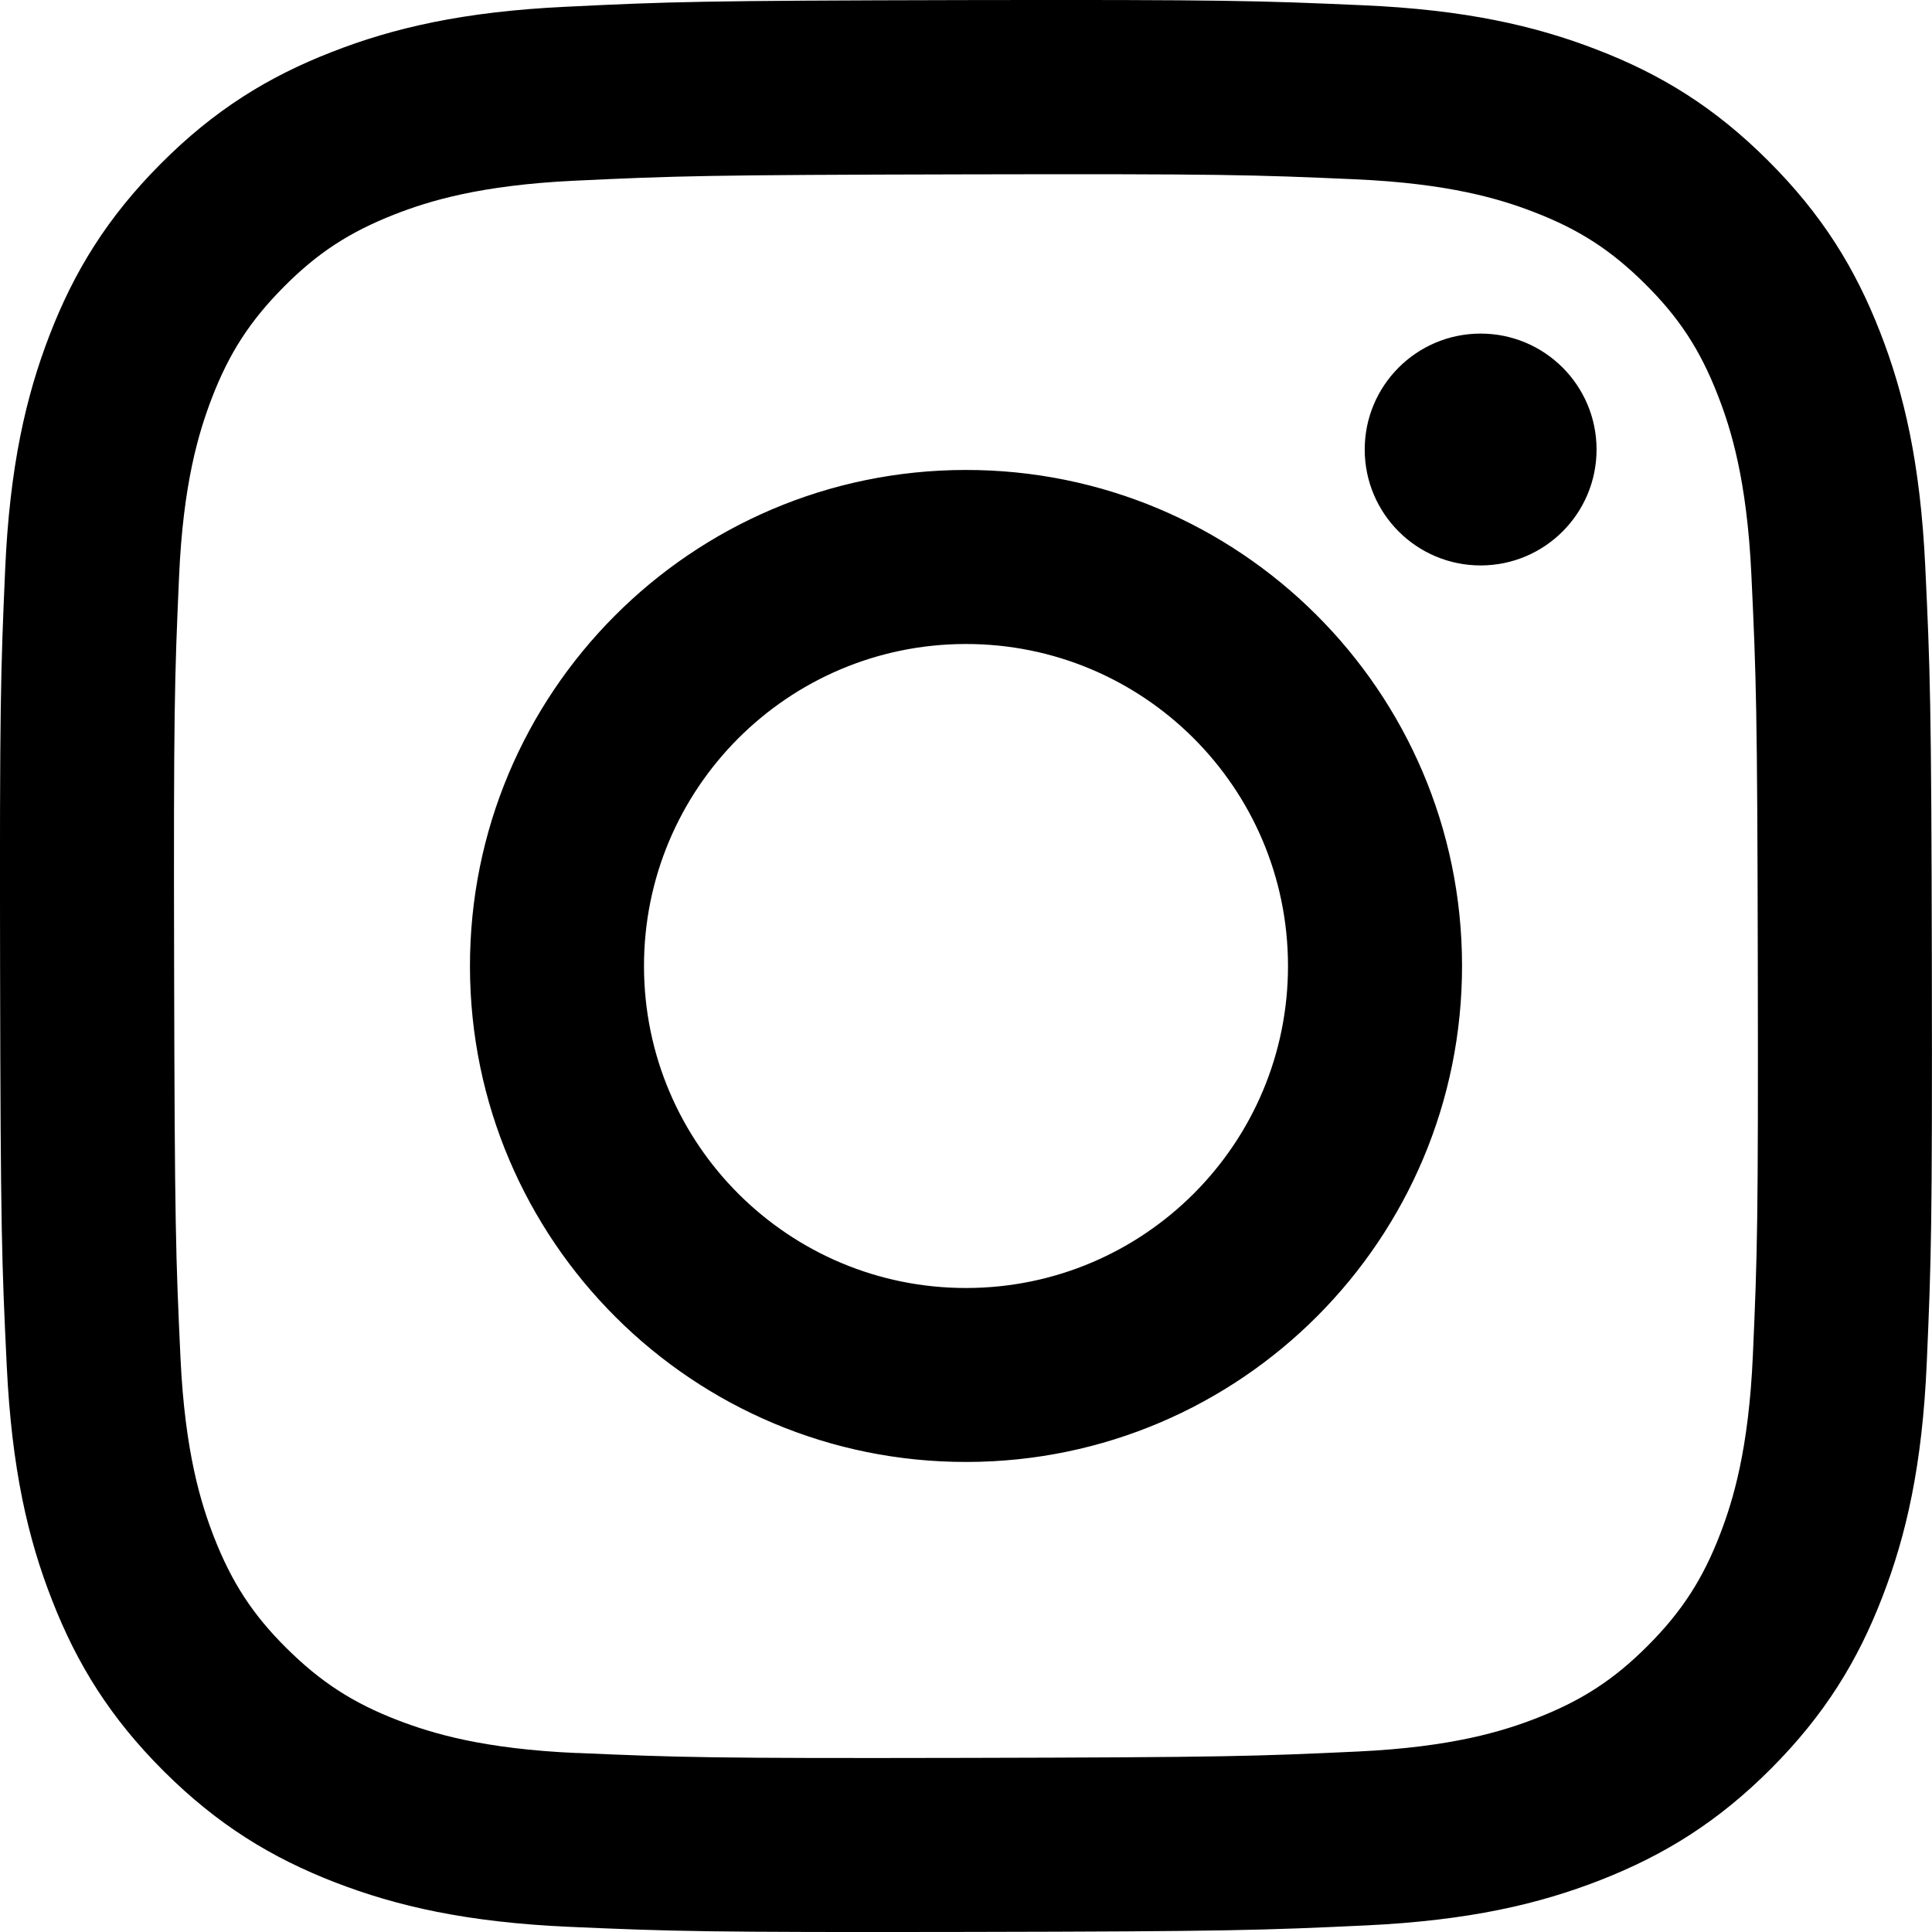
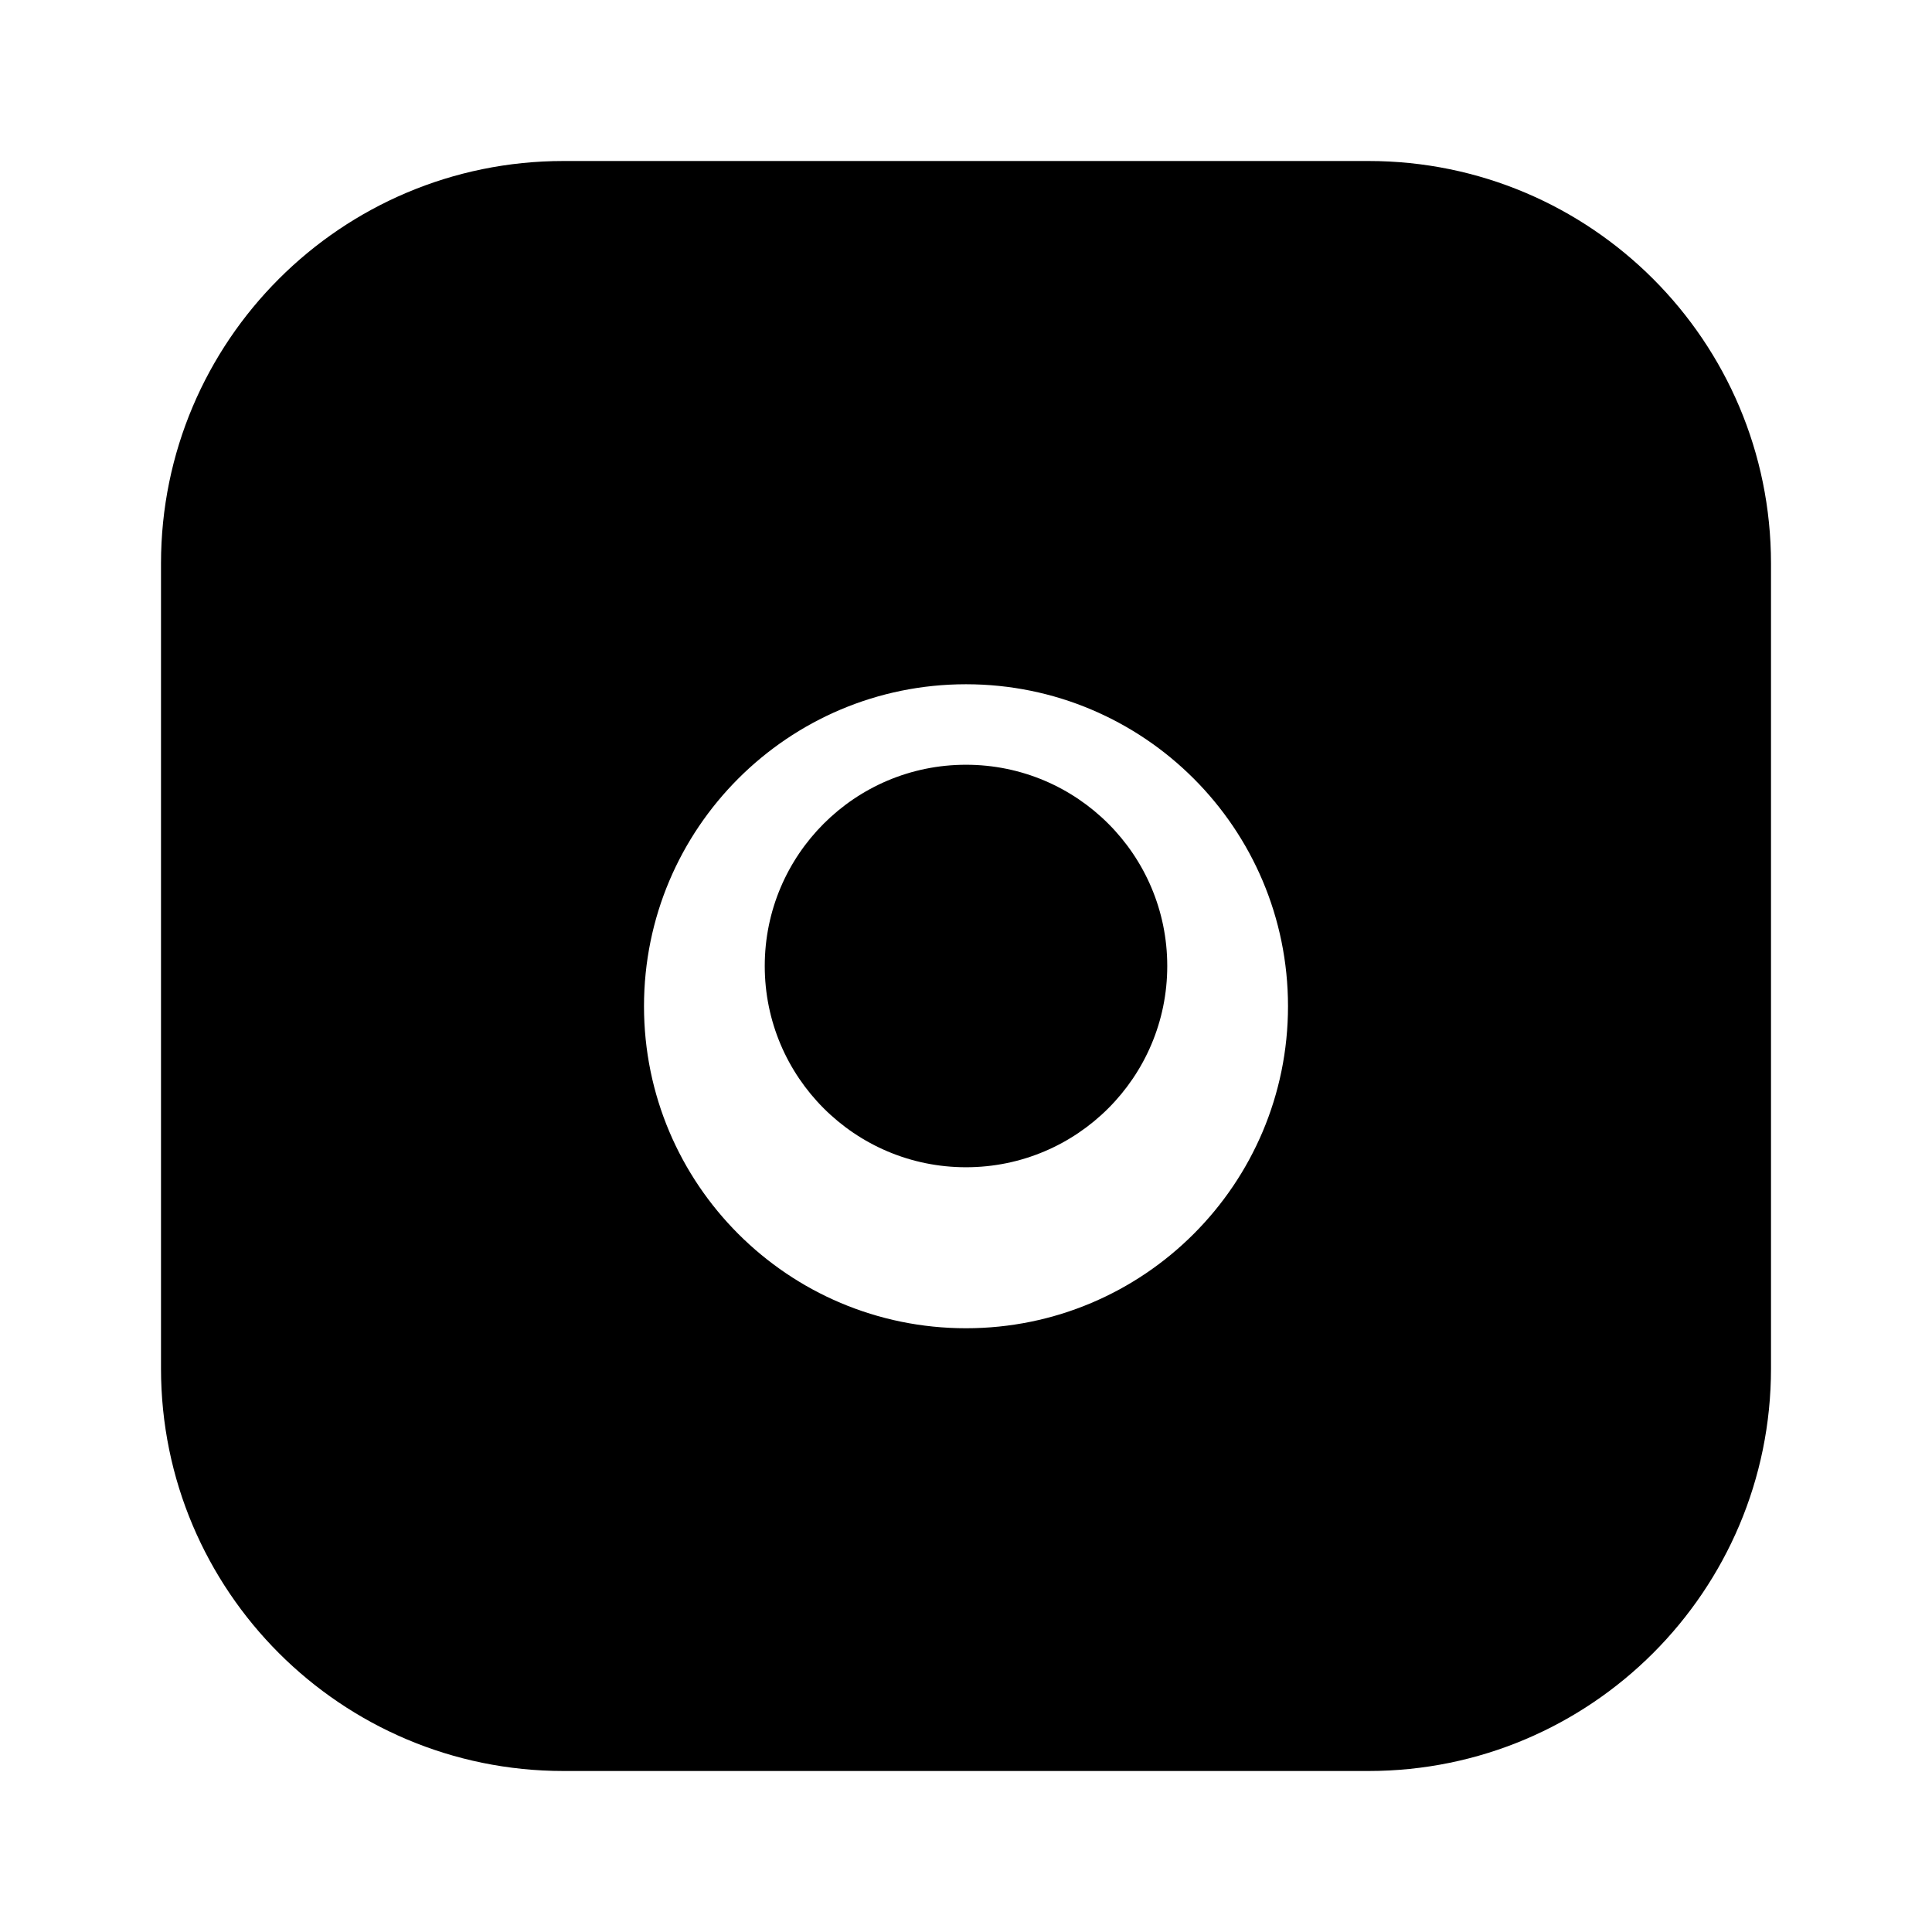
- <svg xmlns="http://www.w3.org/2000/svg" role="img" viewBox="0 0 24 24">
-   <path d="M7.03.084c-1.277.06-2.149.264-2.911.563-.789.307-1.458.72-2.123 1.388-.665.668-1.075 1.337-1.38 2.127-.295.764-.496 1.637-.552 2.914-.056 1.278-.069 1.688-.063 4.947.006 3.259.021 3.667.083 4.947.061 1.276.264 2.148.564 2.911.308.789.72 1.457 1.388 2.123.668.665 1.337 1.074 2.128 1.38.763.295 1.636.496 2.913.552 1.277.056 1.688.069 4.946.063 3.258-.006 3.668-.021 4.948-.081 1.28-.061 2.147-.265 2.91-.563.789-.309 1.458-.72 2.123-1.388.665-.668 1.075-1.338 1.379-2.128.296-.763.497-1.636.552-2.912.056-1.281.069-1.69.063-4.948-.006-3.258-.021-3.667-.082-4.947-.061-1.28-.264-2.149-.563-2.912-.308-.789-.72-1.457-1.388-2.123C21.298 1.33 20.628.921 19.838.617 19.074.321 18.202.12 16.924.065 15.647.009 15.236-.005 11.977.001 8.718.008 8.31.021 7.03.084m.14 21.693c-1.17-.051-1.805-.245-2.229-.408-.561-.216-.96-.477-1.382-.895-.422-.418-.681-.819-.9-1.378-.164-.423-.362-1.058-.417-2.228-.059-1.264-.072-1.644-.079-4.848-.007-3.204.005-3.583.061-4.848.05-1.169.246-1.805.408-2.228.216-.561.476-.96.895-1.382.419-.422.818-.681 1.378-.9.423-.165 1.058-.361 2.227-.417 1.266-.06 1.645-.072 4.848-.079 3.203-.007 3.583.005 4.849.061 1.169.051 1.805.244 2.228.408.561.216.96.475 1.382.895.422.419.682.818.9 1.379.165.422.362 1.056.417 2.226.06 1.266.074 1.645.08 4.848.006 3.203-.005 3.583-.061 4.848-.051 1.17-.245 1.806-.408 2.229-.216.56-.476.96-.895 1.381-.419.421-.818.681-1.378.9-.422.165-1.058.362-2.226.417-1.266.059-1.645.072-4.849.079-3.204.007-3.583-.006-4.848-.061M16.953 5.586A1.44 1.44 0 1 0 18.39 4.144a1.44 1.44 0 0 0-1.437 1.442M5.838 12.012c.007 3.403 2.771 6.156 6.173 6.149 3.403-.006 6.157-2.77 6.151-6.173-.006-3.403-2.771-6.157-6.174-6.15-3.403.007-6.156 2.771-6.15 6.174M8 12.008a4 4 0 1 1 4.008 3.992A4 4 0 0 1 8 12.008" />
+ <svg xmlns="http://www.w3.org/2000/svg" role="img" viewBox="0 0 24 24" fill="currentColor">
+   <path d="M7 2h10a5 5 0 015 5v10a5 5 0 01-5 5H7a5 5 0 01-5-5V7a5 5 0 015-5zm5 6.5a4 4 0 100 8 4 4 0 000-8zm5.5-3a1 1 0 110 2 1 1 0 010-2zM12 9.5a2.5 2.5 0 110 5 2.5 2.5 0 010-5z" />
</svg>
